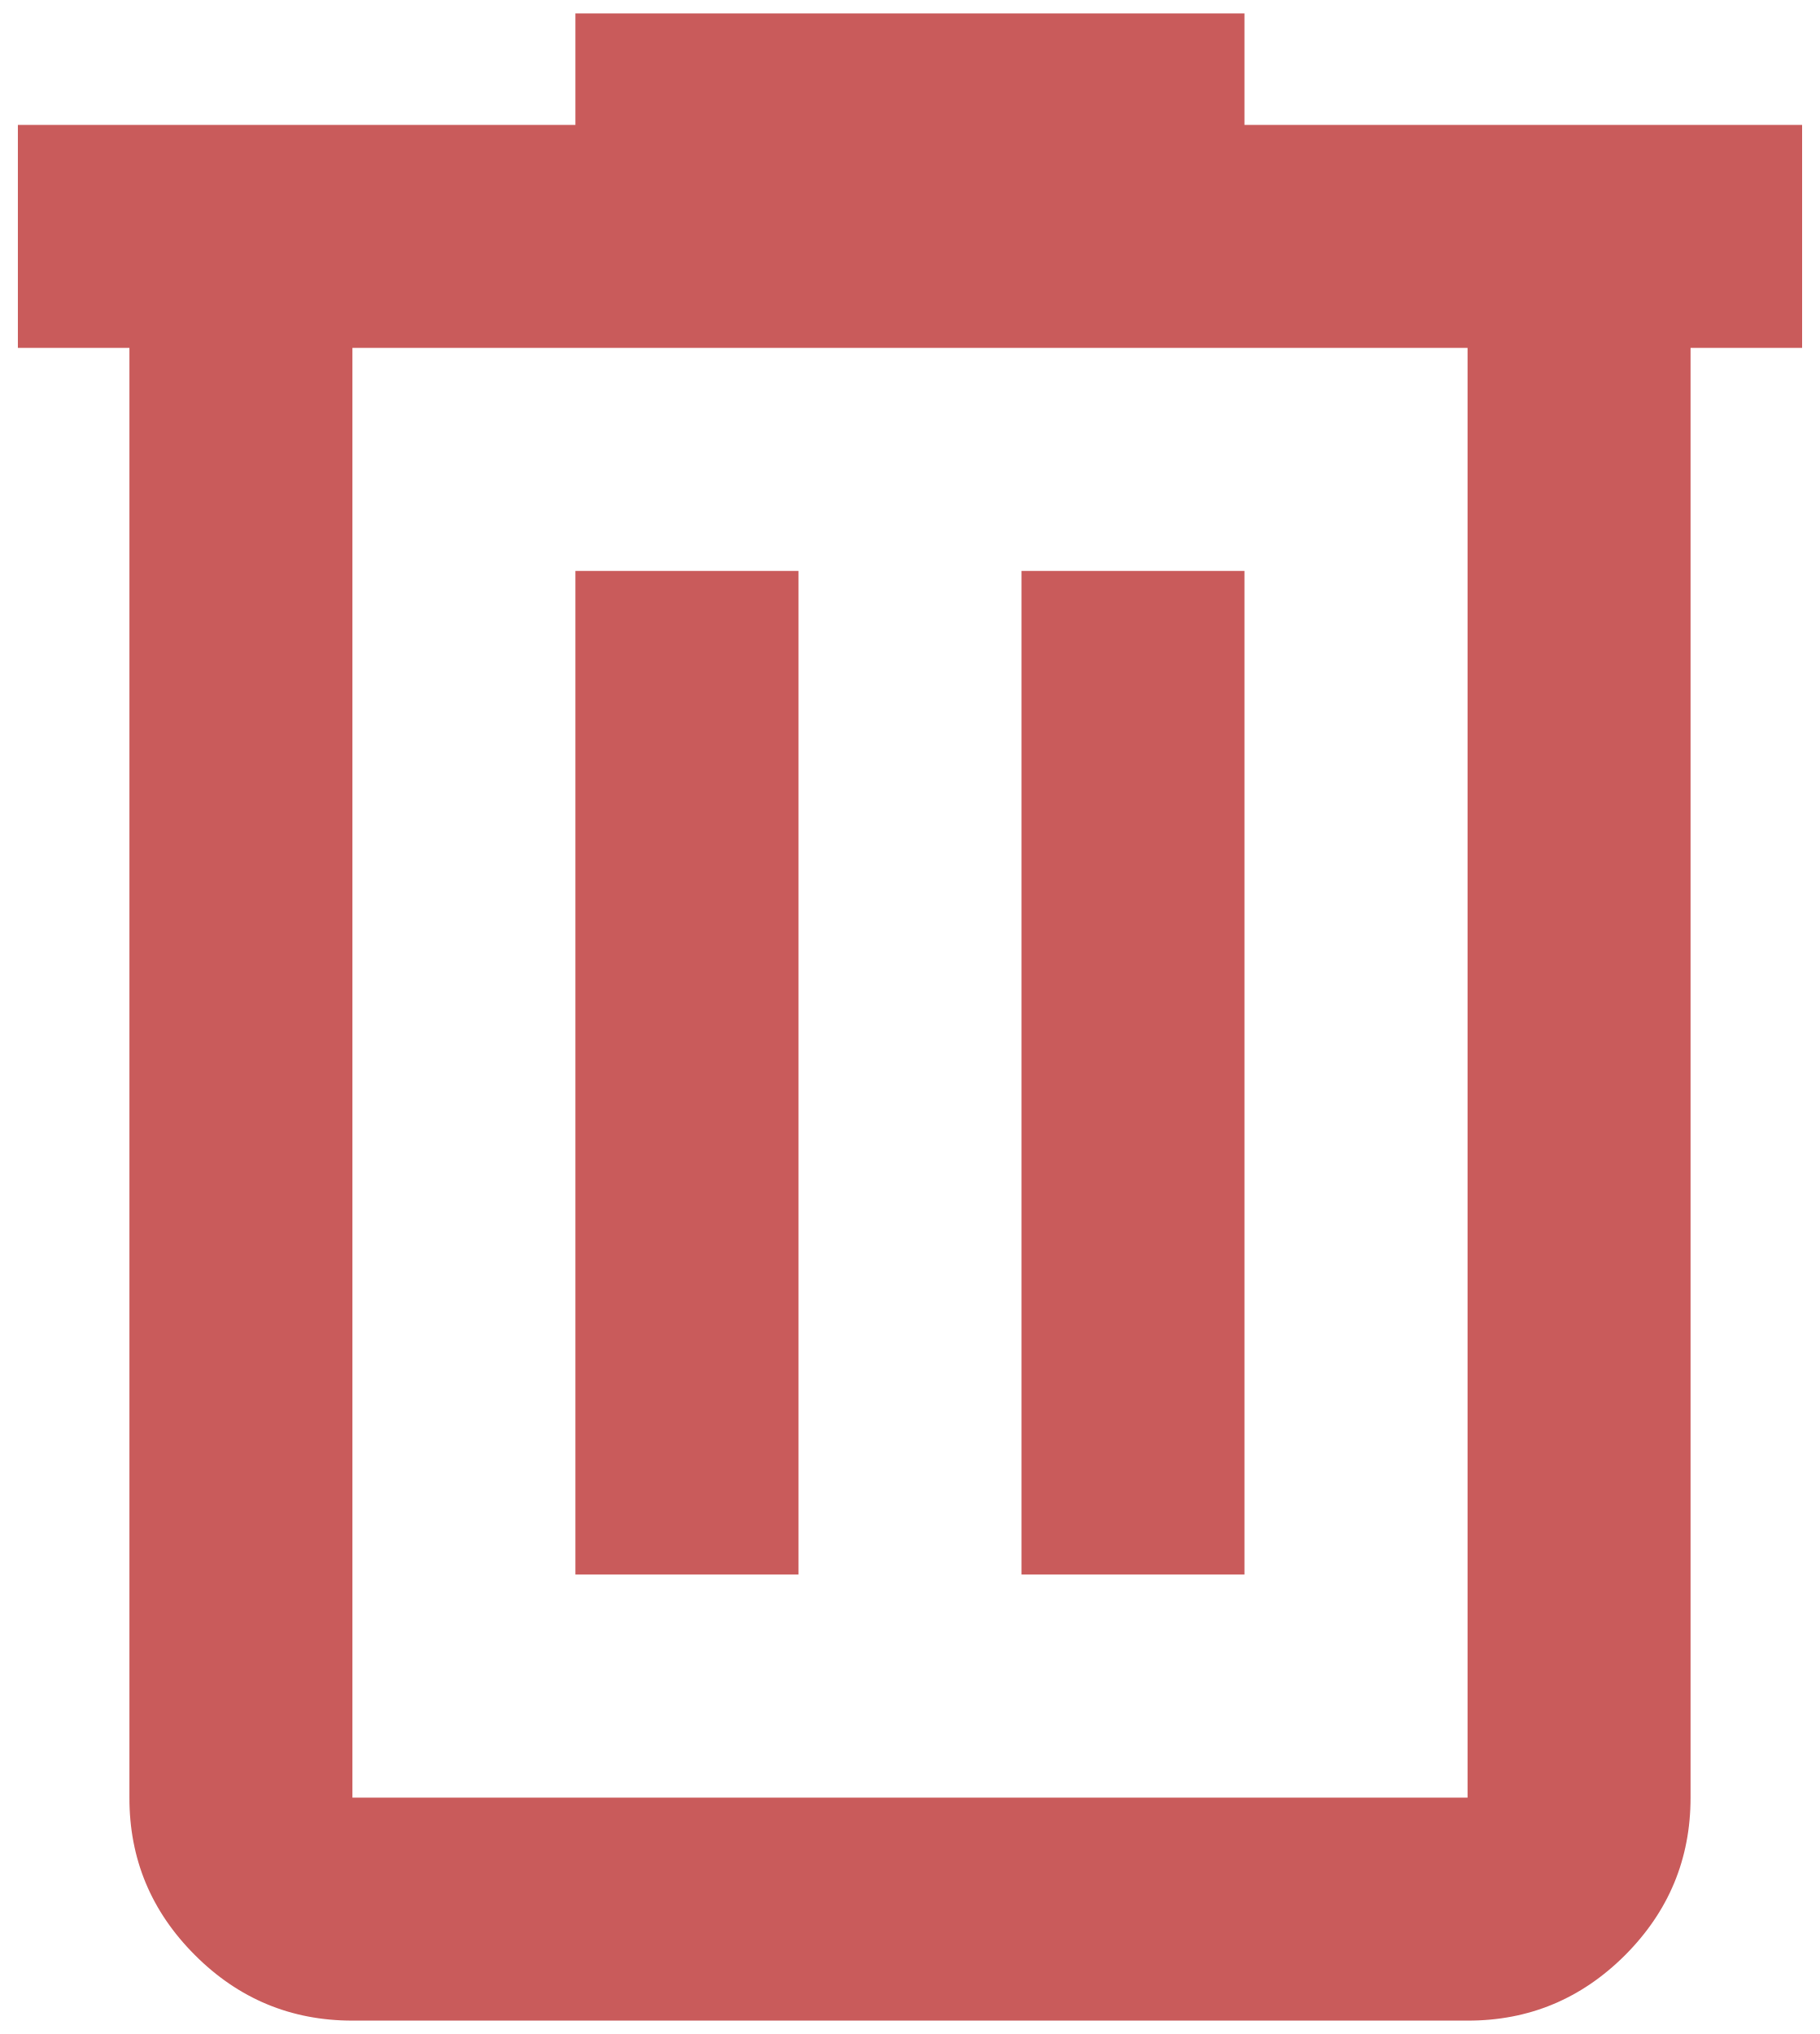
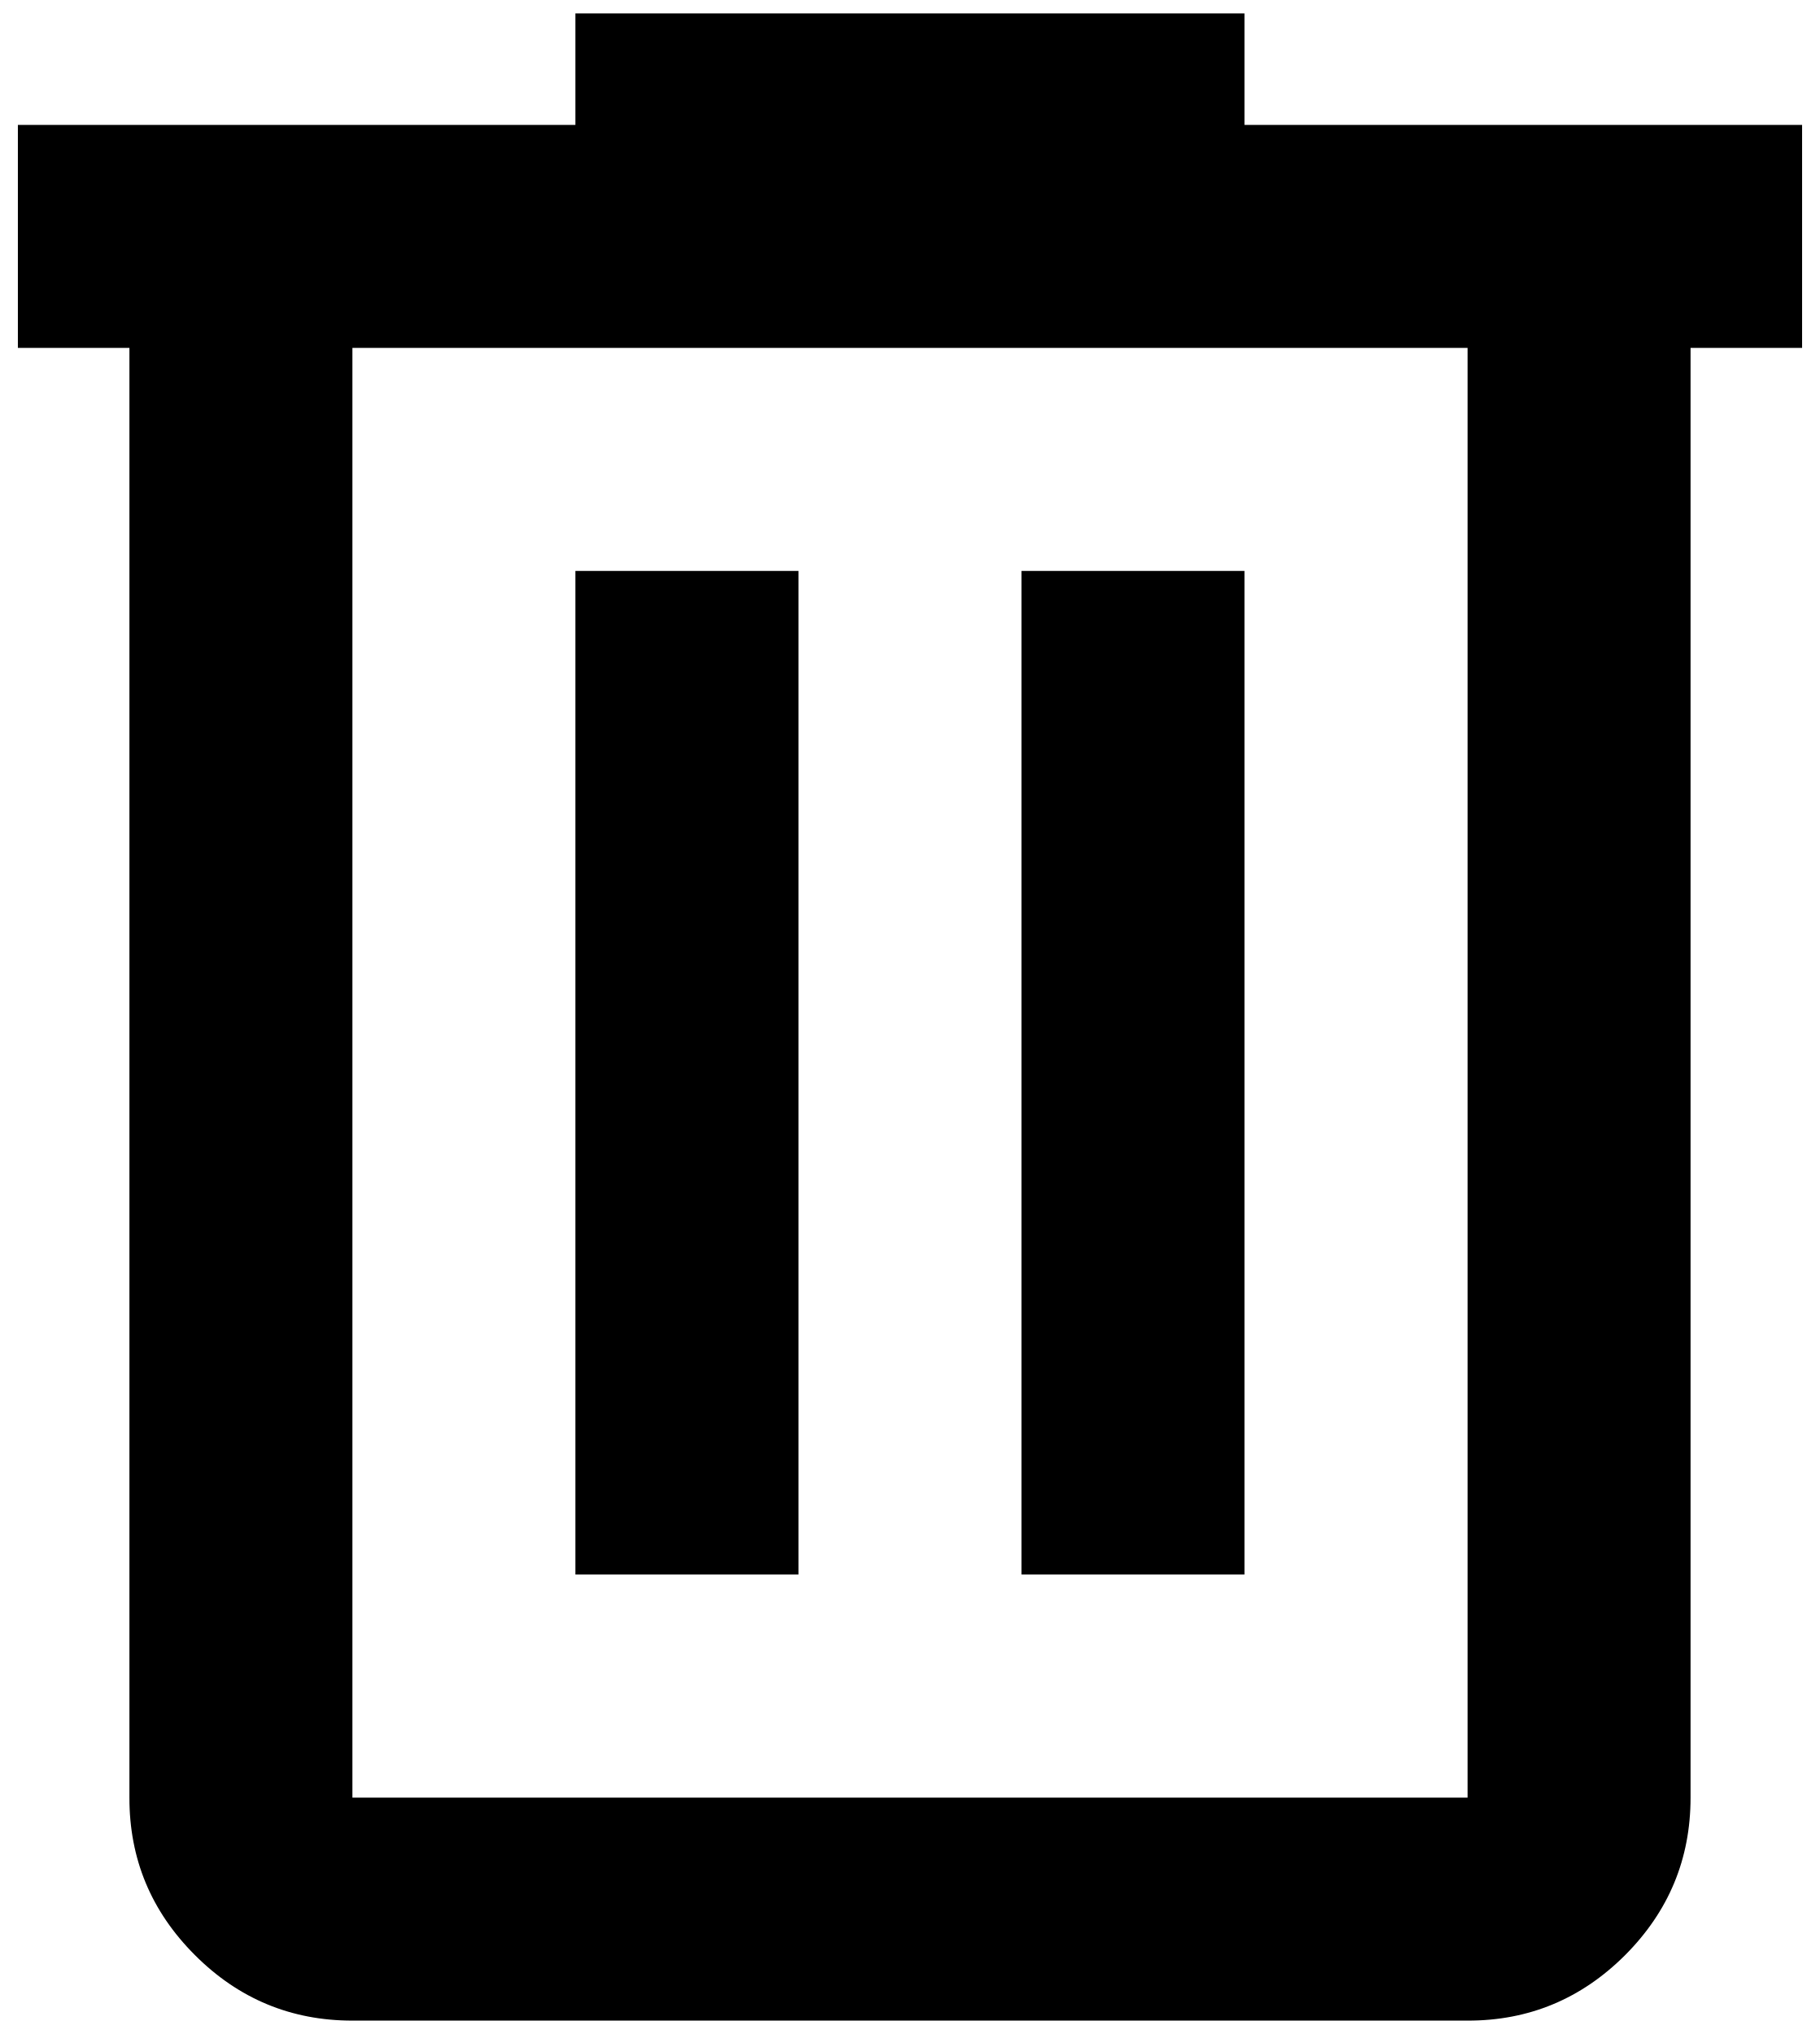
<svg xmlns="http://www.w3.org/2000/svg" width="17" height="19" viewBox="0 0 17 19" fill="none">
-   <path d="M3.292 18.875C2.719 18.875 2.228 18.671 1.82 18.262C1.412 17.854 1.208 17.364 1.209 16.792V3.25H0.167V1.167H5.375V0.125H11.625V1.167H16.834V3.25H15.792V16.792C15.792 17.365 15.588 17.855 15.18 18.264C14.771 18.672 14.281 18.876 13.709 18.875H3.292ZM13.709 3.25H3.292V16.792H13.709V3.25ZM5.375 14.708H7.459V5.333H5.375V14.708ZM9.542 14.708H11.625V5.333H9.542V14.708Z" fill="#C95B5B" />
+   <path d="M3.292 18.875C2.719 18.875 2.228 18.671 1.82 18.262C1.412 17.854 1.208 17.364 1.209 16.792V3.25H0.167V1.167H5.375V0.125H11.625V1.167H16.834V3.25H15.792V16.792C15.792 17.365 15.588 17.855 15.18 18.264C14.771 18.672 14.281 18.876 13.709 18.875H3.292ZM13.709 3.25H3.292V16.792H13.709V3.25ZM5.375 14.708H7.459V5.333H5.375V14.708ZM9.542 14.708H11.625V5.333H9.542V14.708Z" fill="currentColor" />
</svg>
